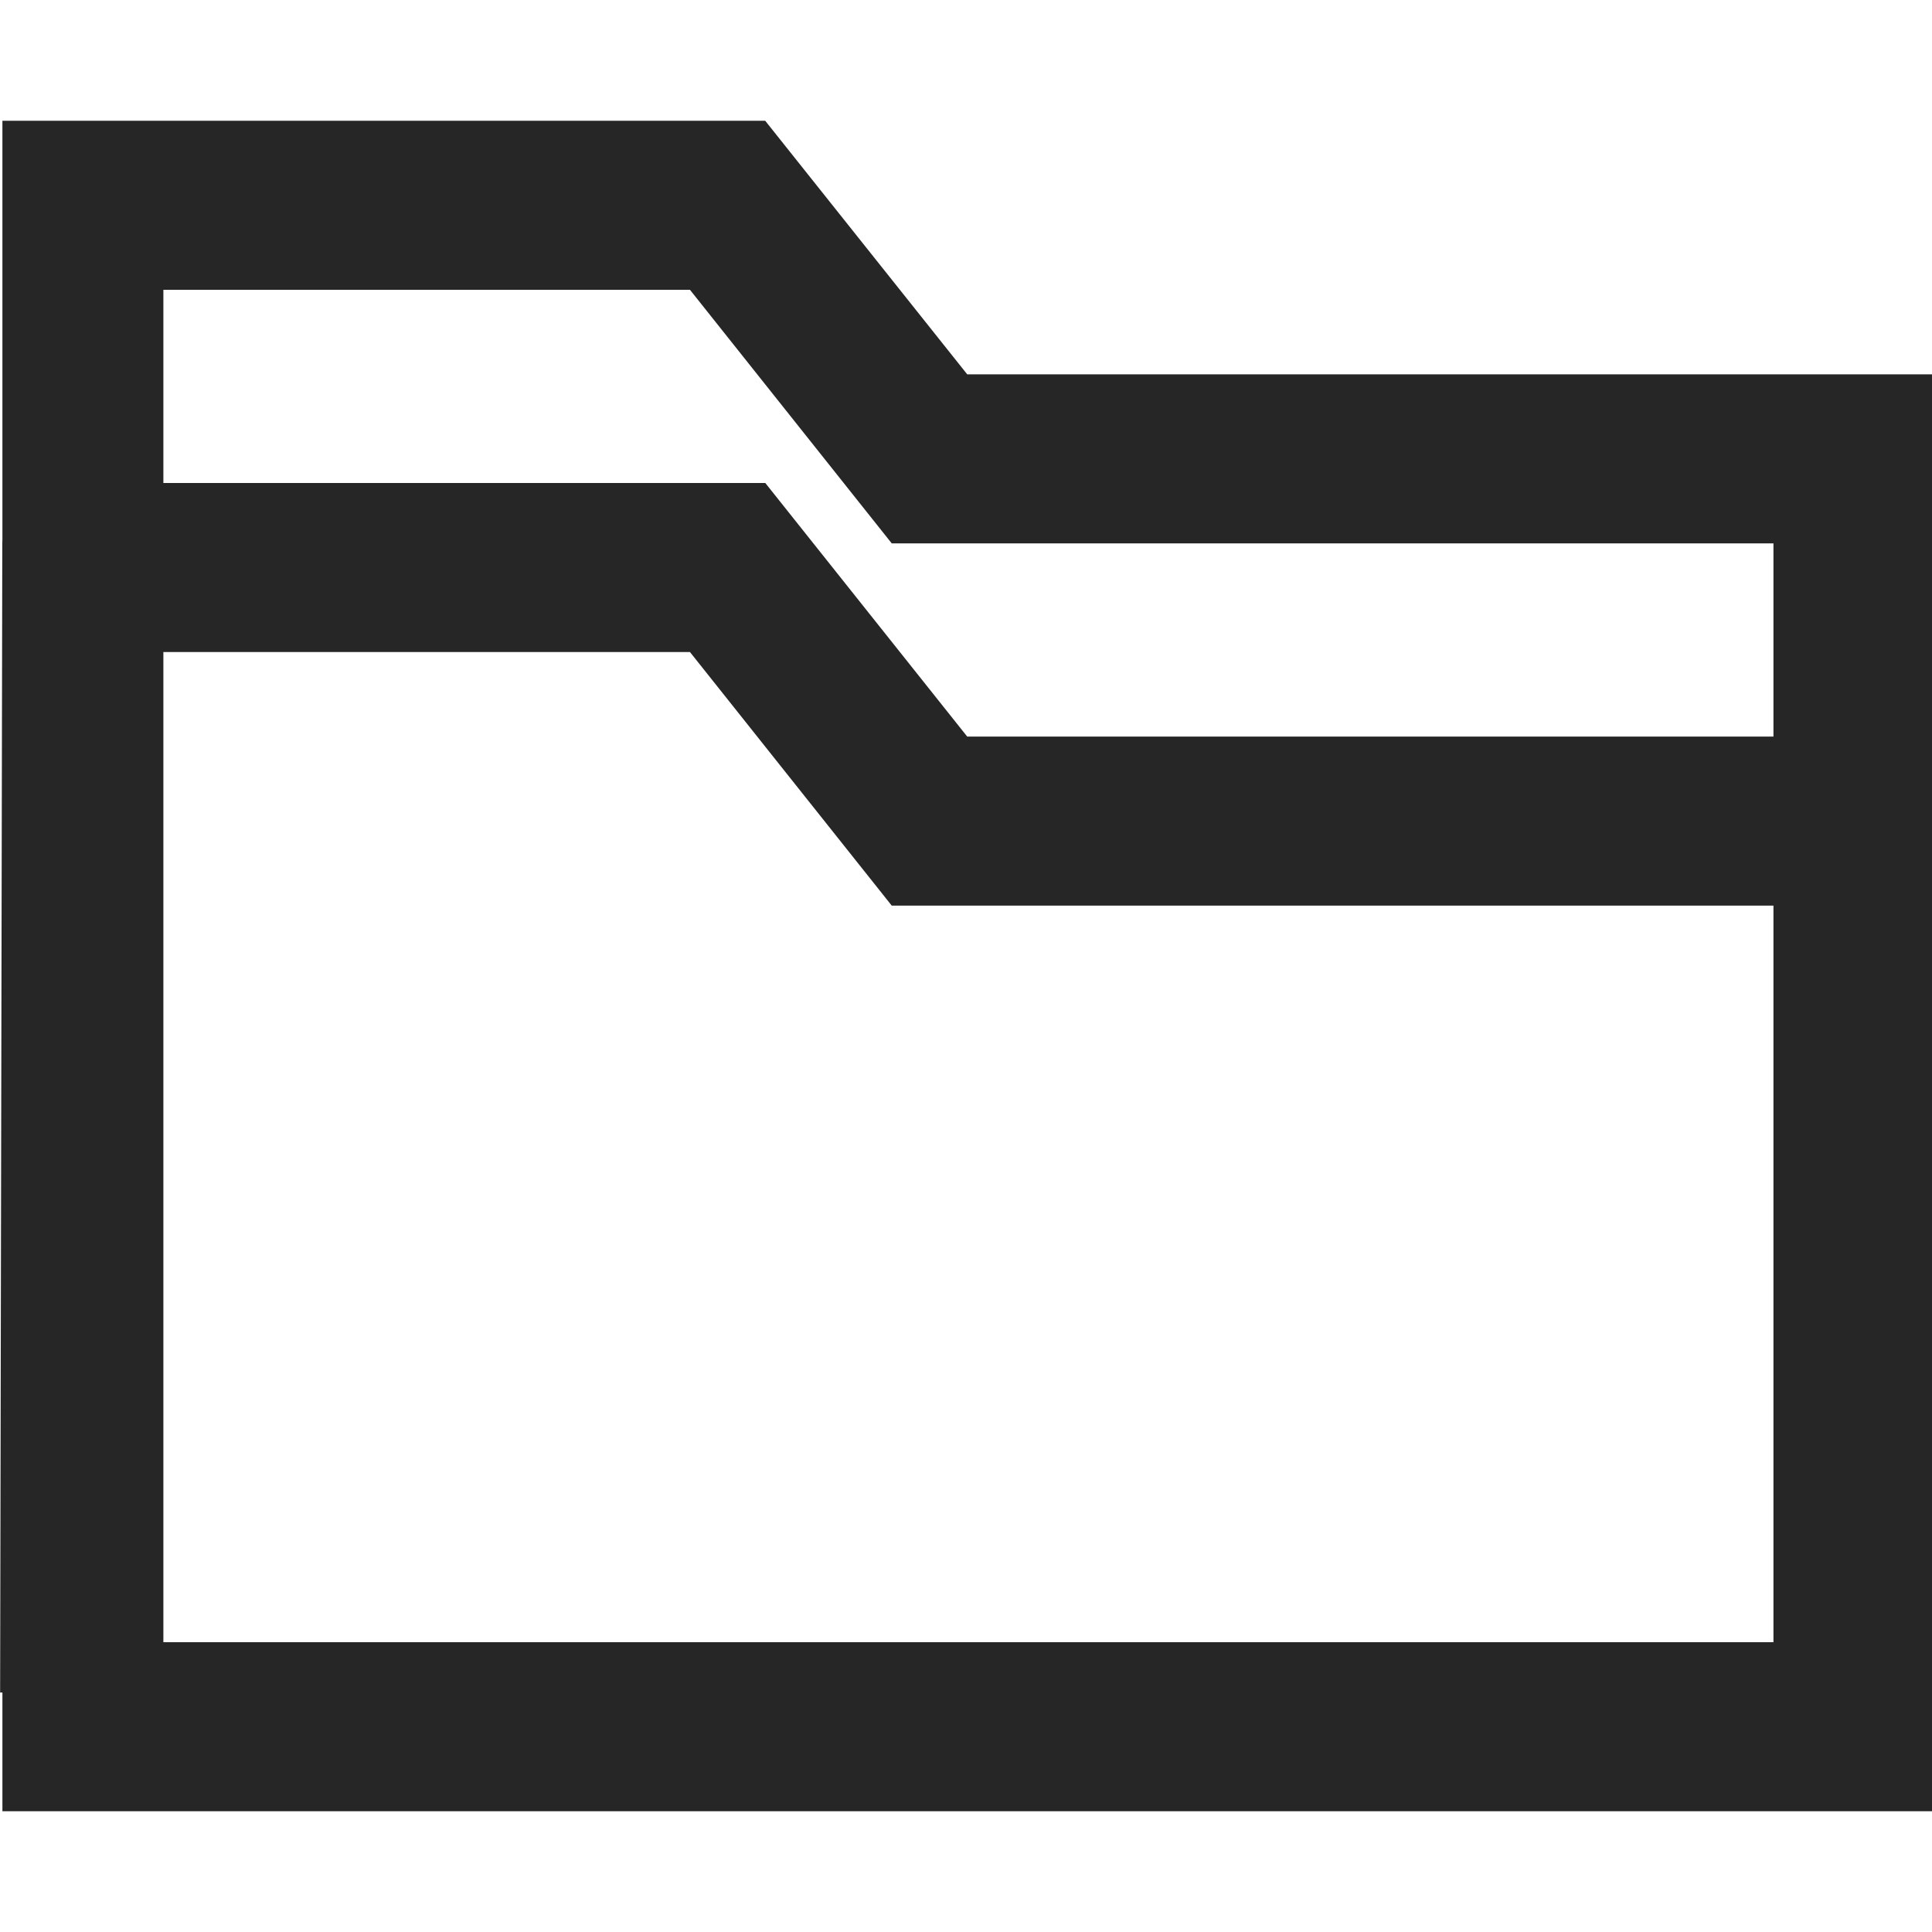
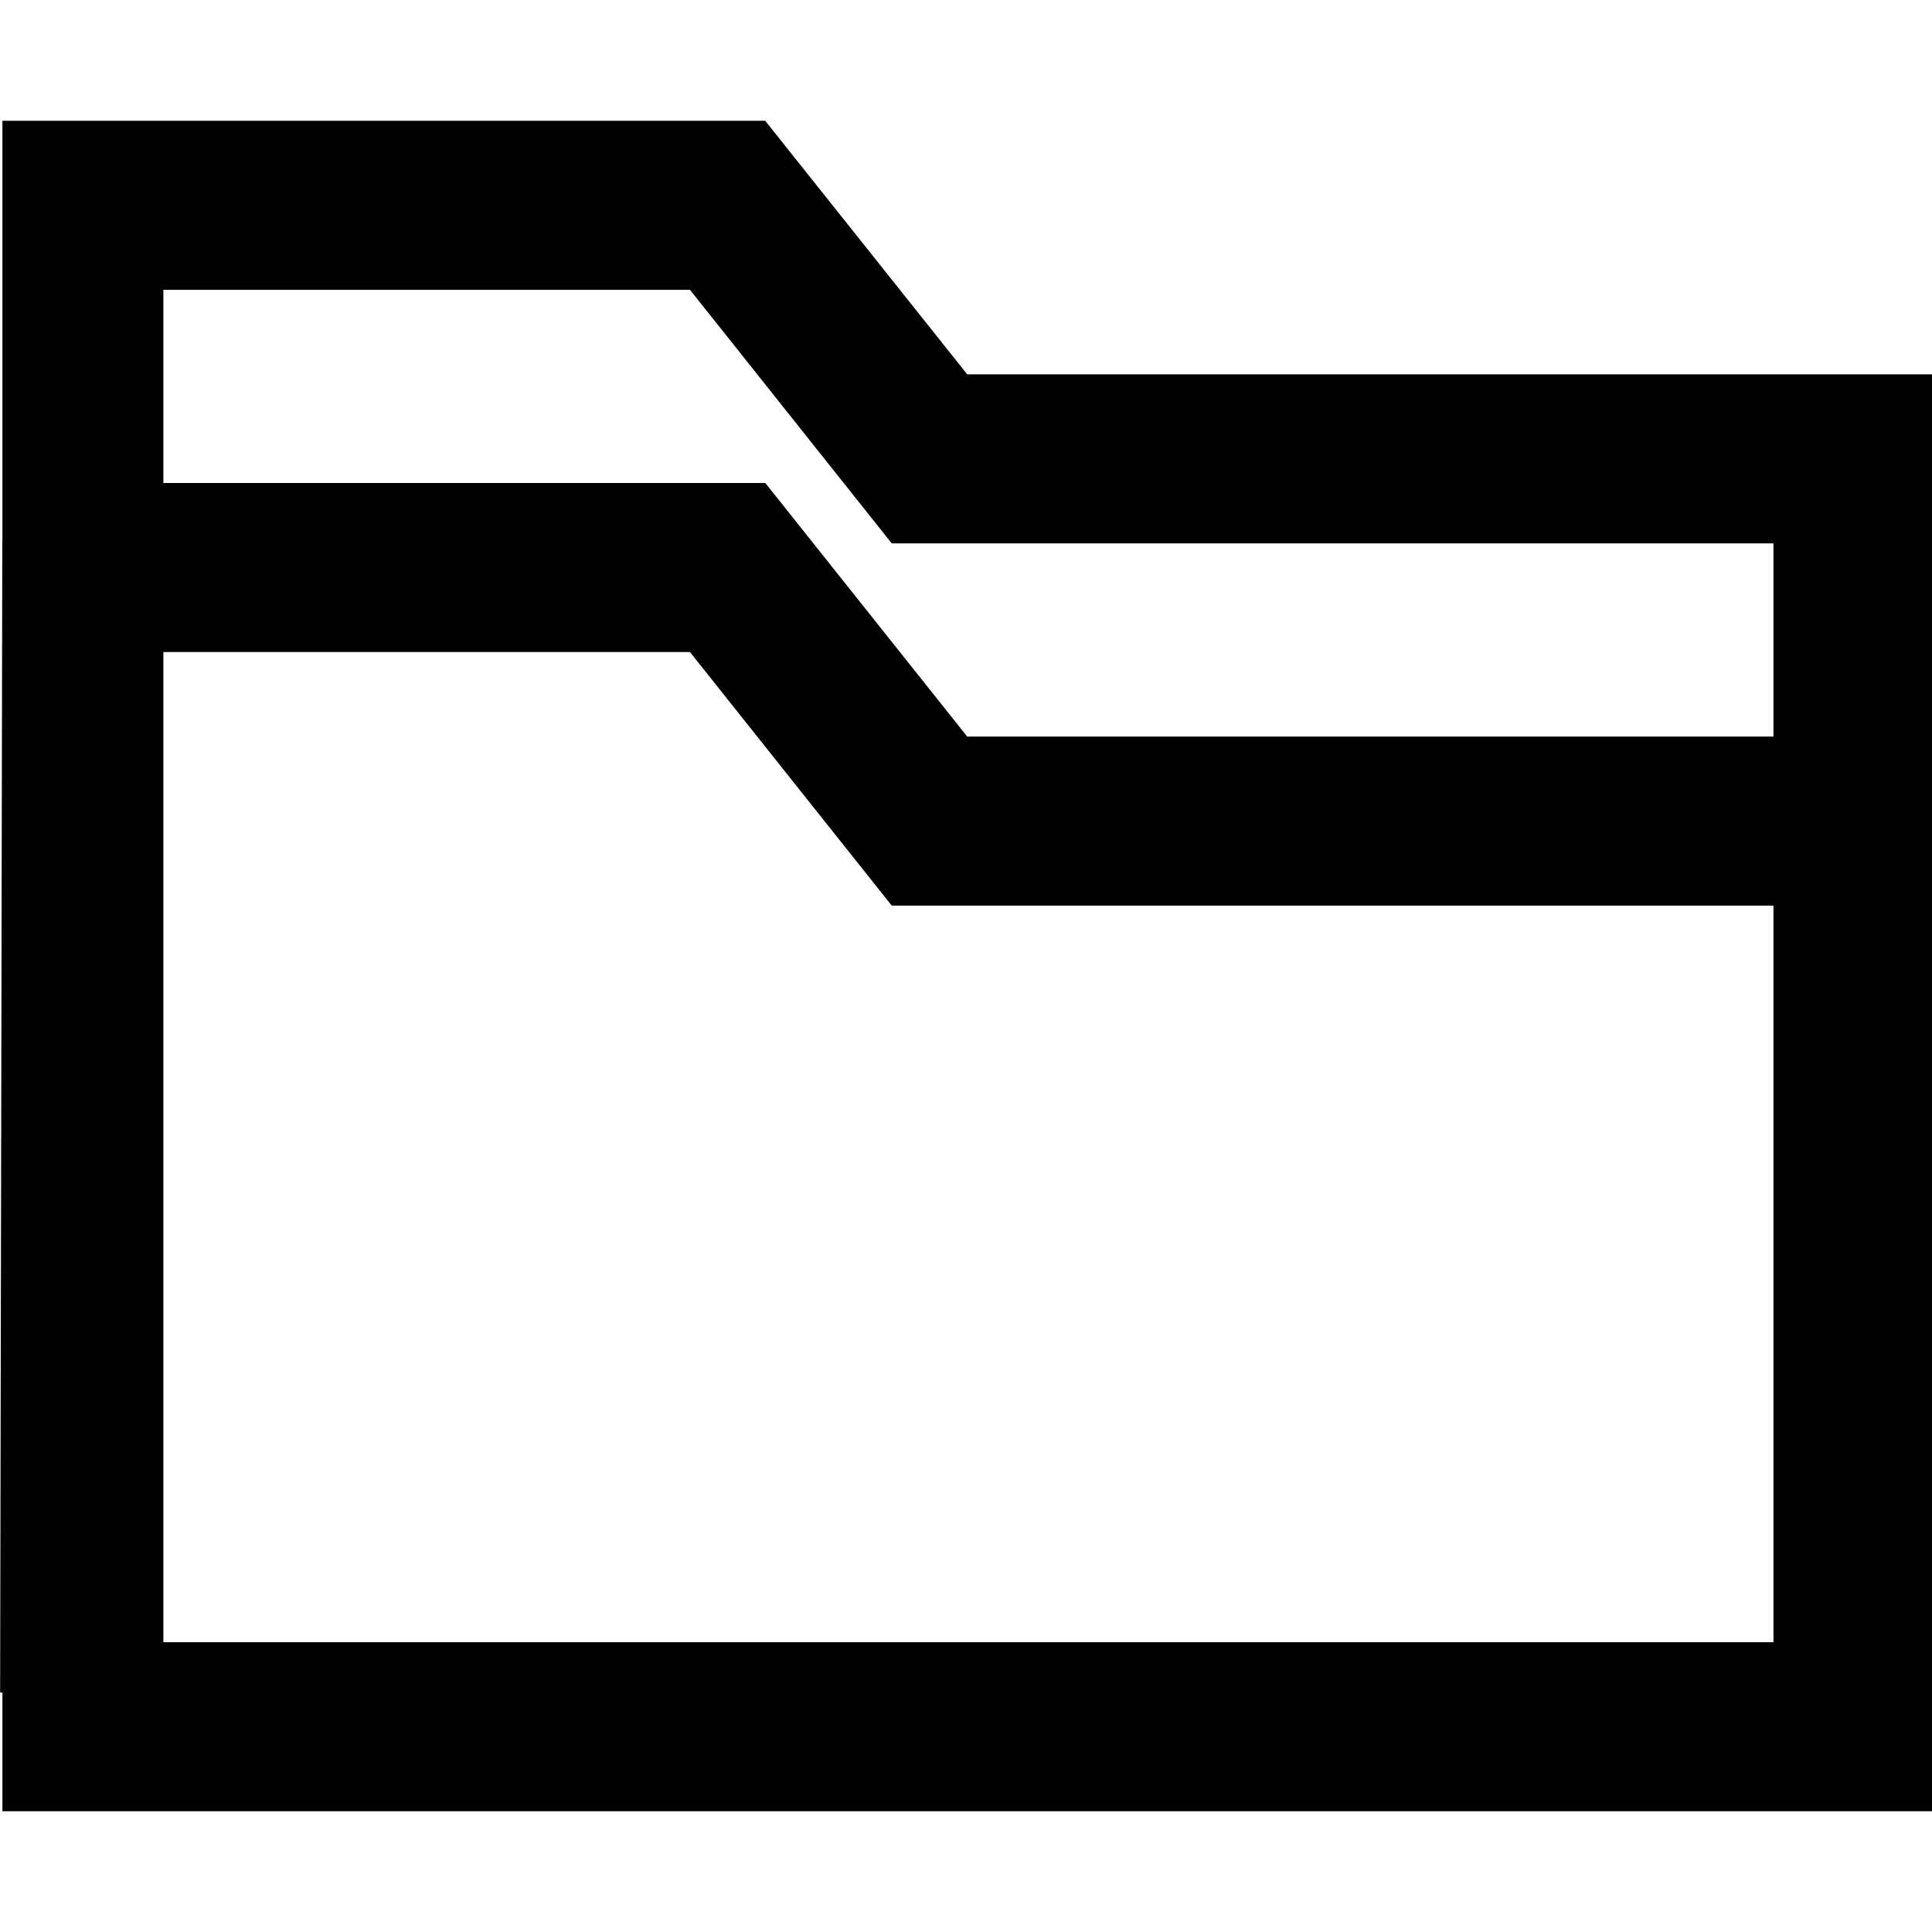
<svg xmlns="http://www.w3.org/2000/svg" class="icon" width="200px" height="200.00px" viewBox="0 0 1024 1024" version="1.1">
-   <path d="M86.592 153.6v716.8h853.376V288H472.64L365.696 153.6h-279.04zM1.28 64h404.288L512.64 198.4H1025.28V960H1.28V64z m85.312 281.6v535.616l853.376-1.28V480H472.64L365.696 345.6h-279.04zM33.28 256h372.352L512.64 390.4H993.28a32 32 0 0 1 32 32v458.496l-1025.216 16.192 1.152-609.152A32 32 0 0 1 33.28 256z" fill="#262626" />
+   <path d="M86.592 153.6v716.8h853.376V288H472.64L365.696 153.6h-279.04zM1.28 64h404.288L512.64 198.4H1025.28V960H1.28V64z m85.312 281.6v535.616l853.376-1.28V480H472.64L365.696 345.6h-279.04zM33.28 256h372.352L512.64 390.4H993.28a32 32 0 0 1 32 32v458.496l-1025.216 16.192 1.152-609.152A32 32 0 0 1 33.28 256z" fill="#000000" />
</svg>
